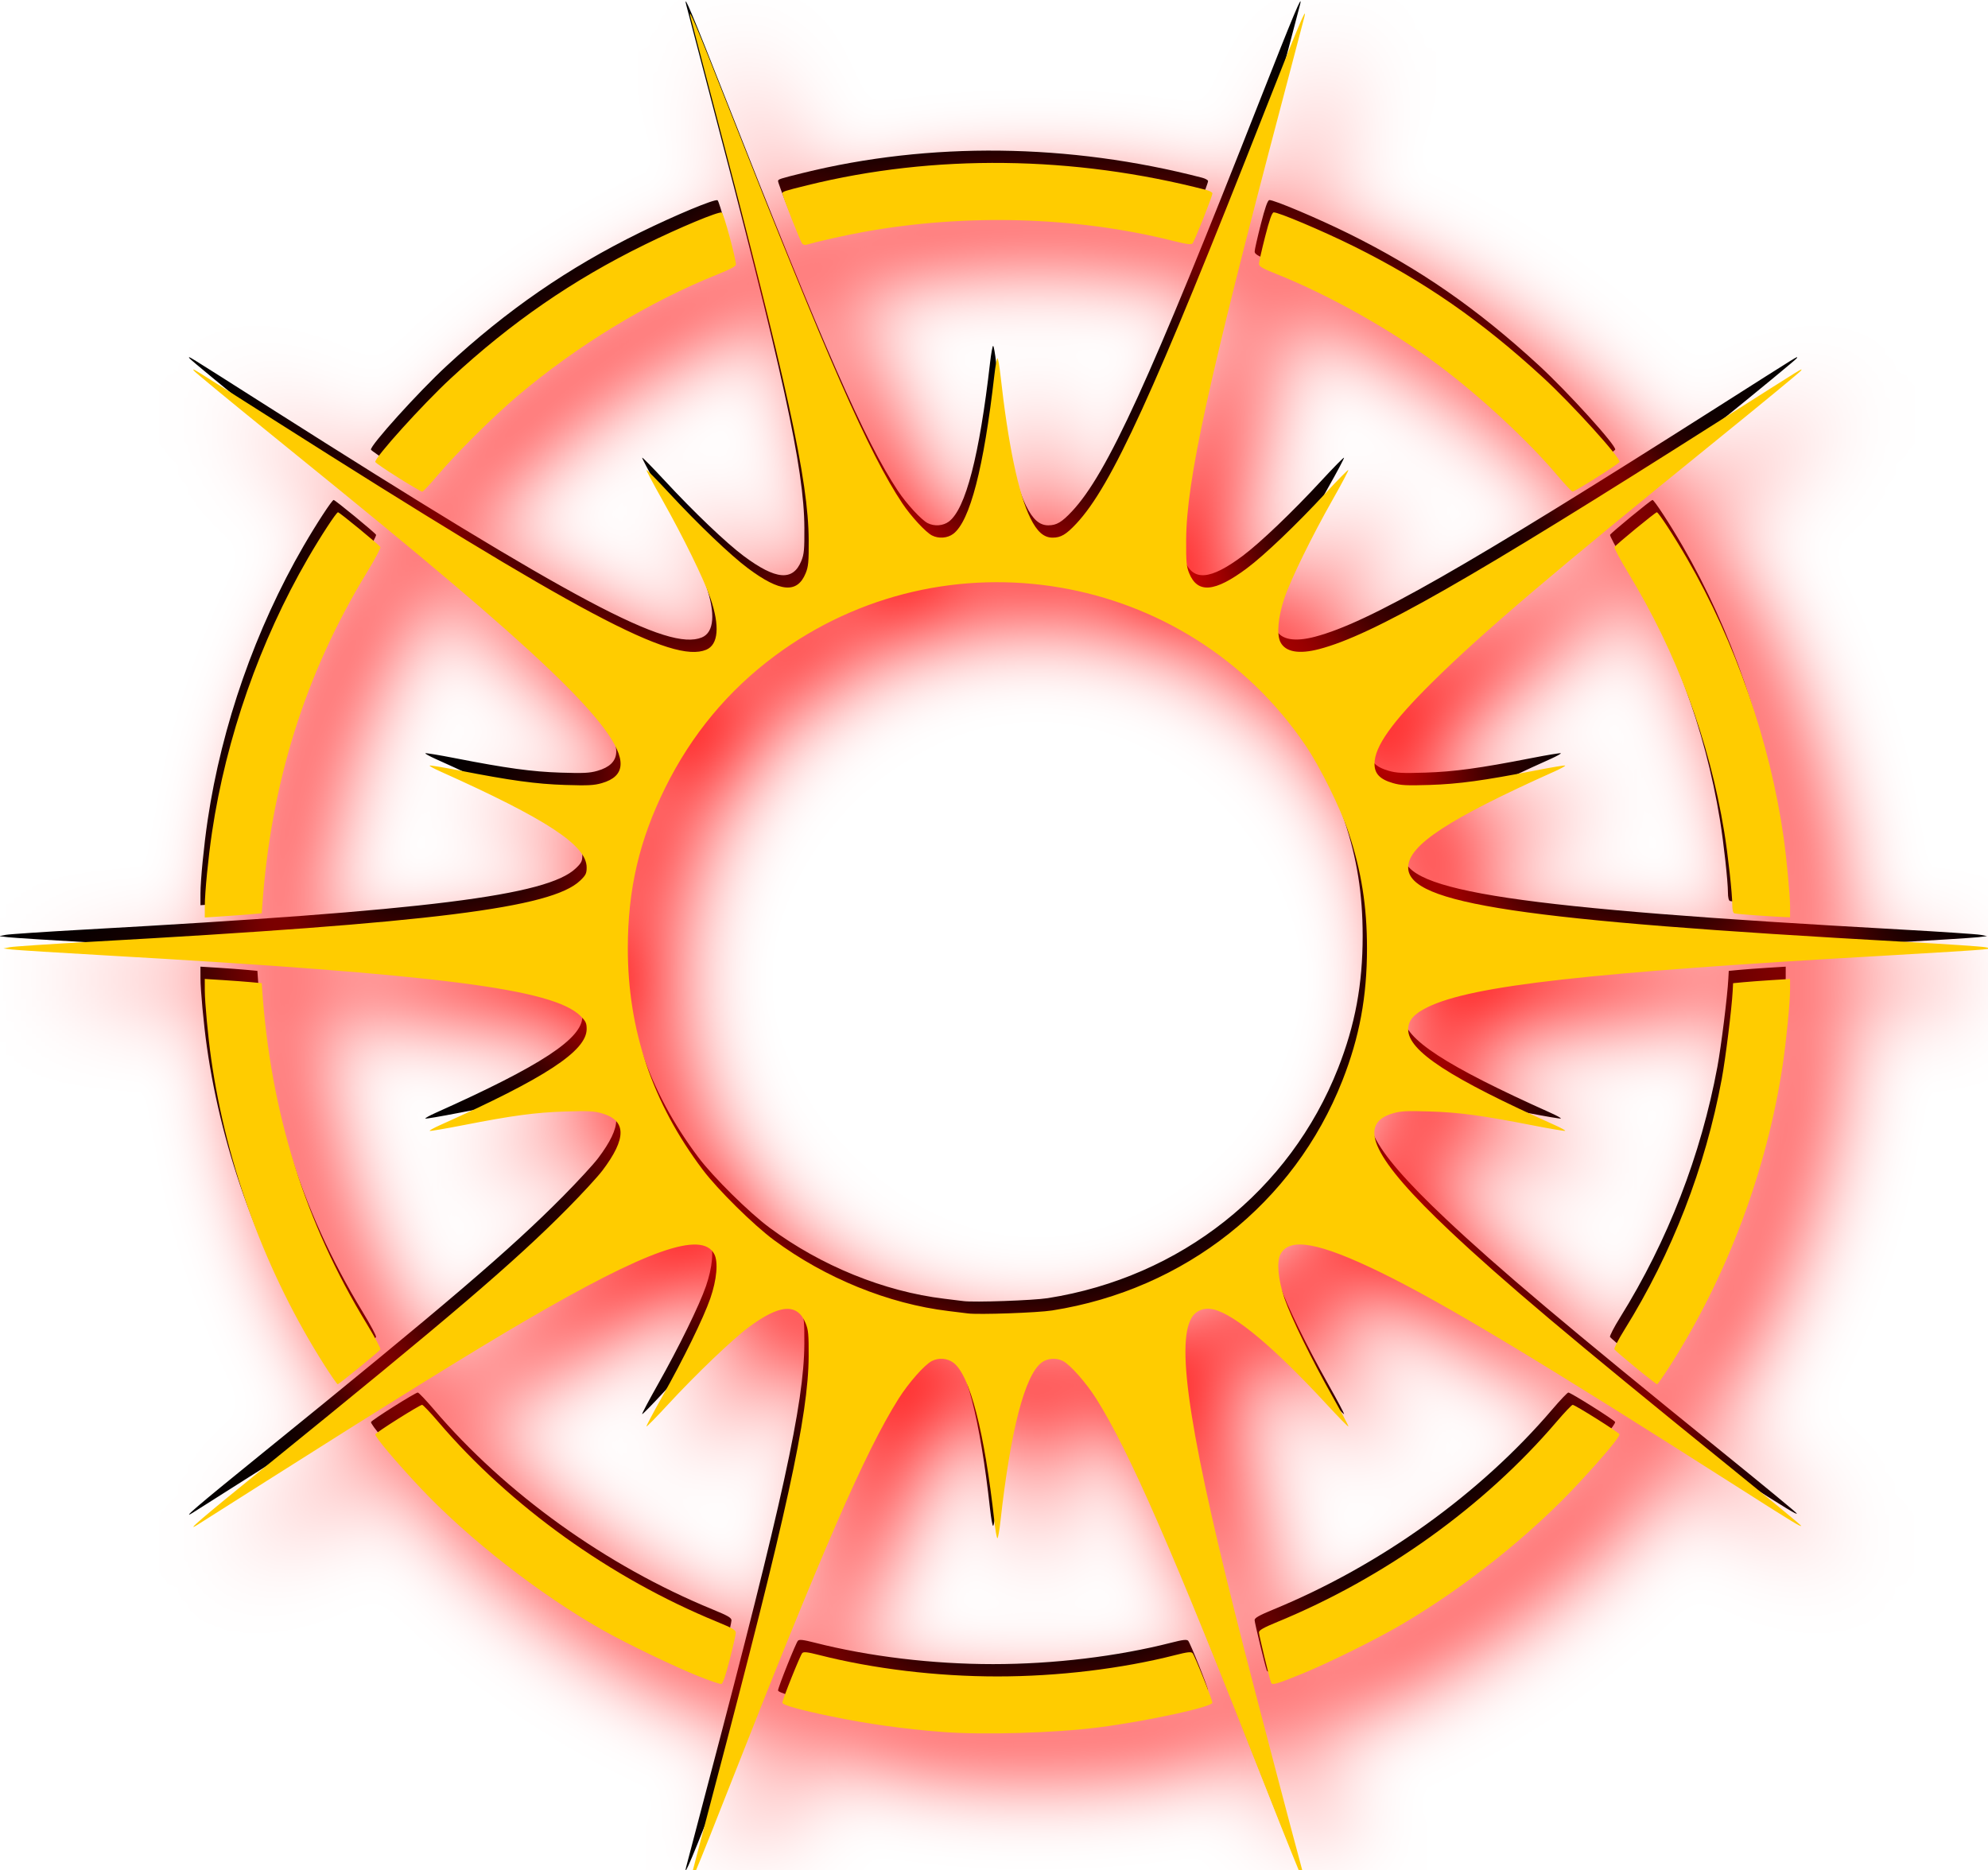
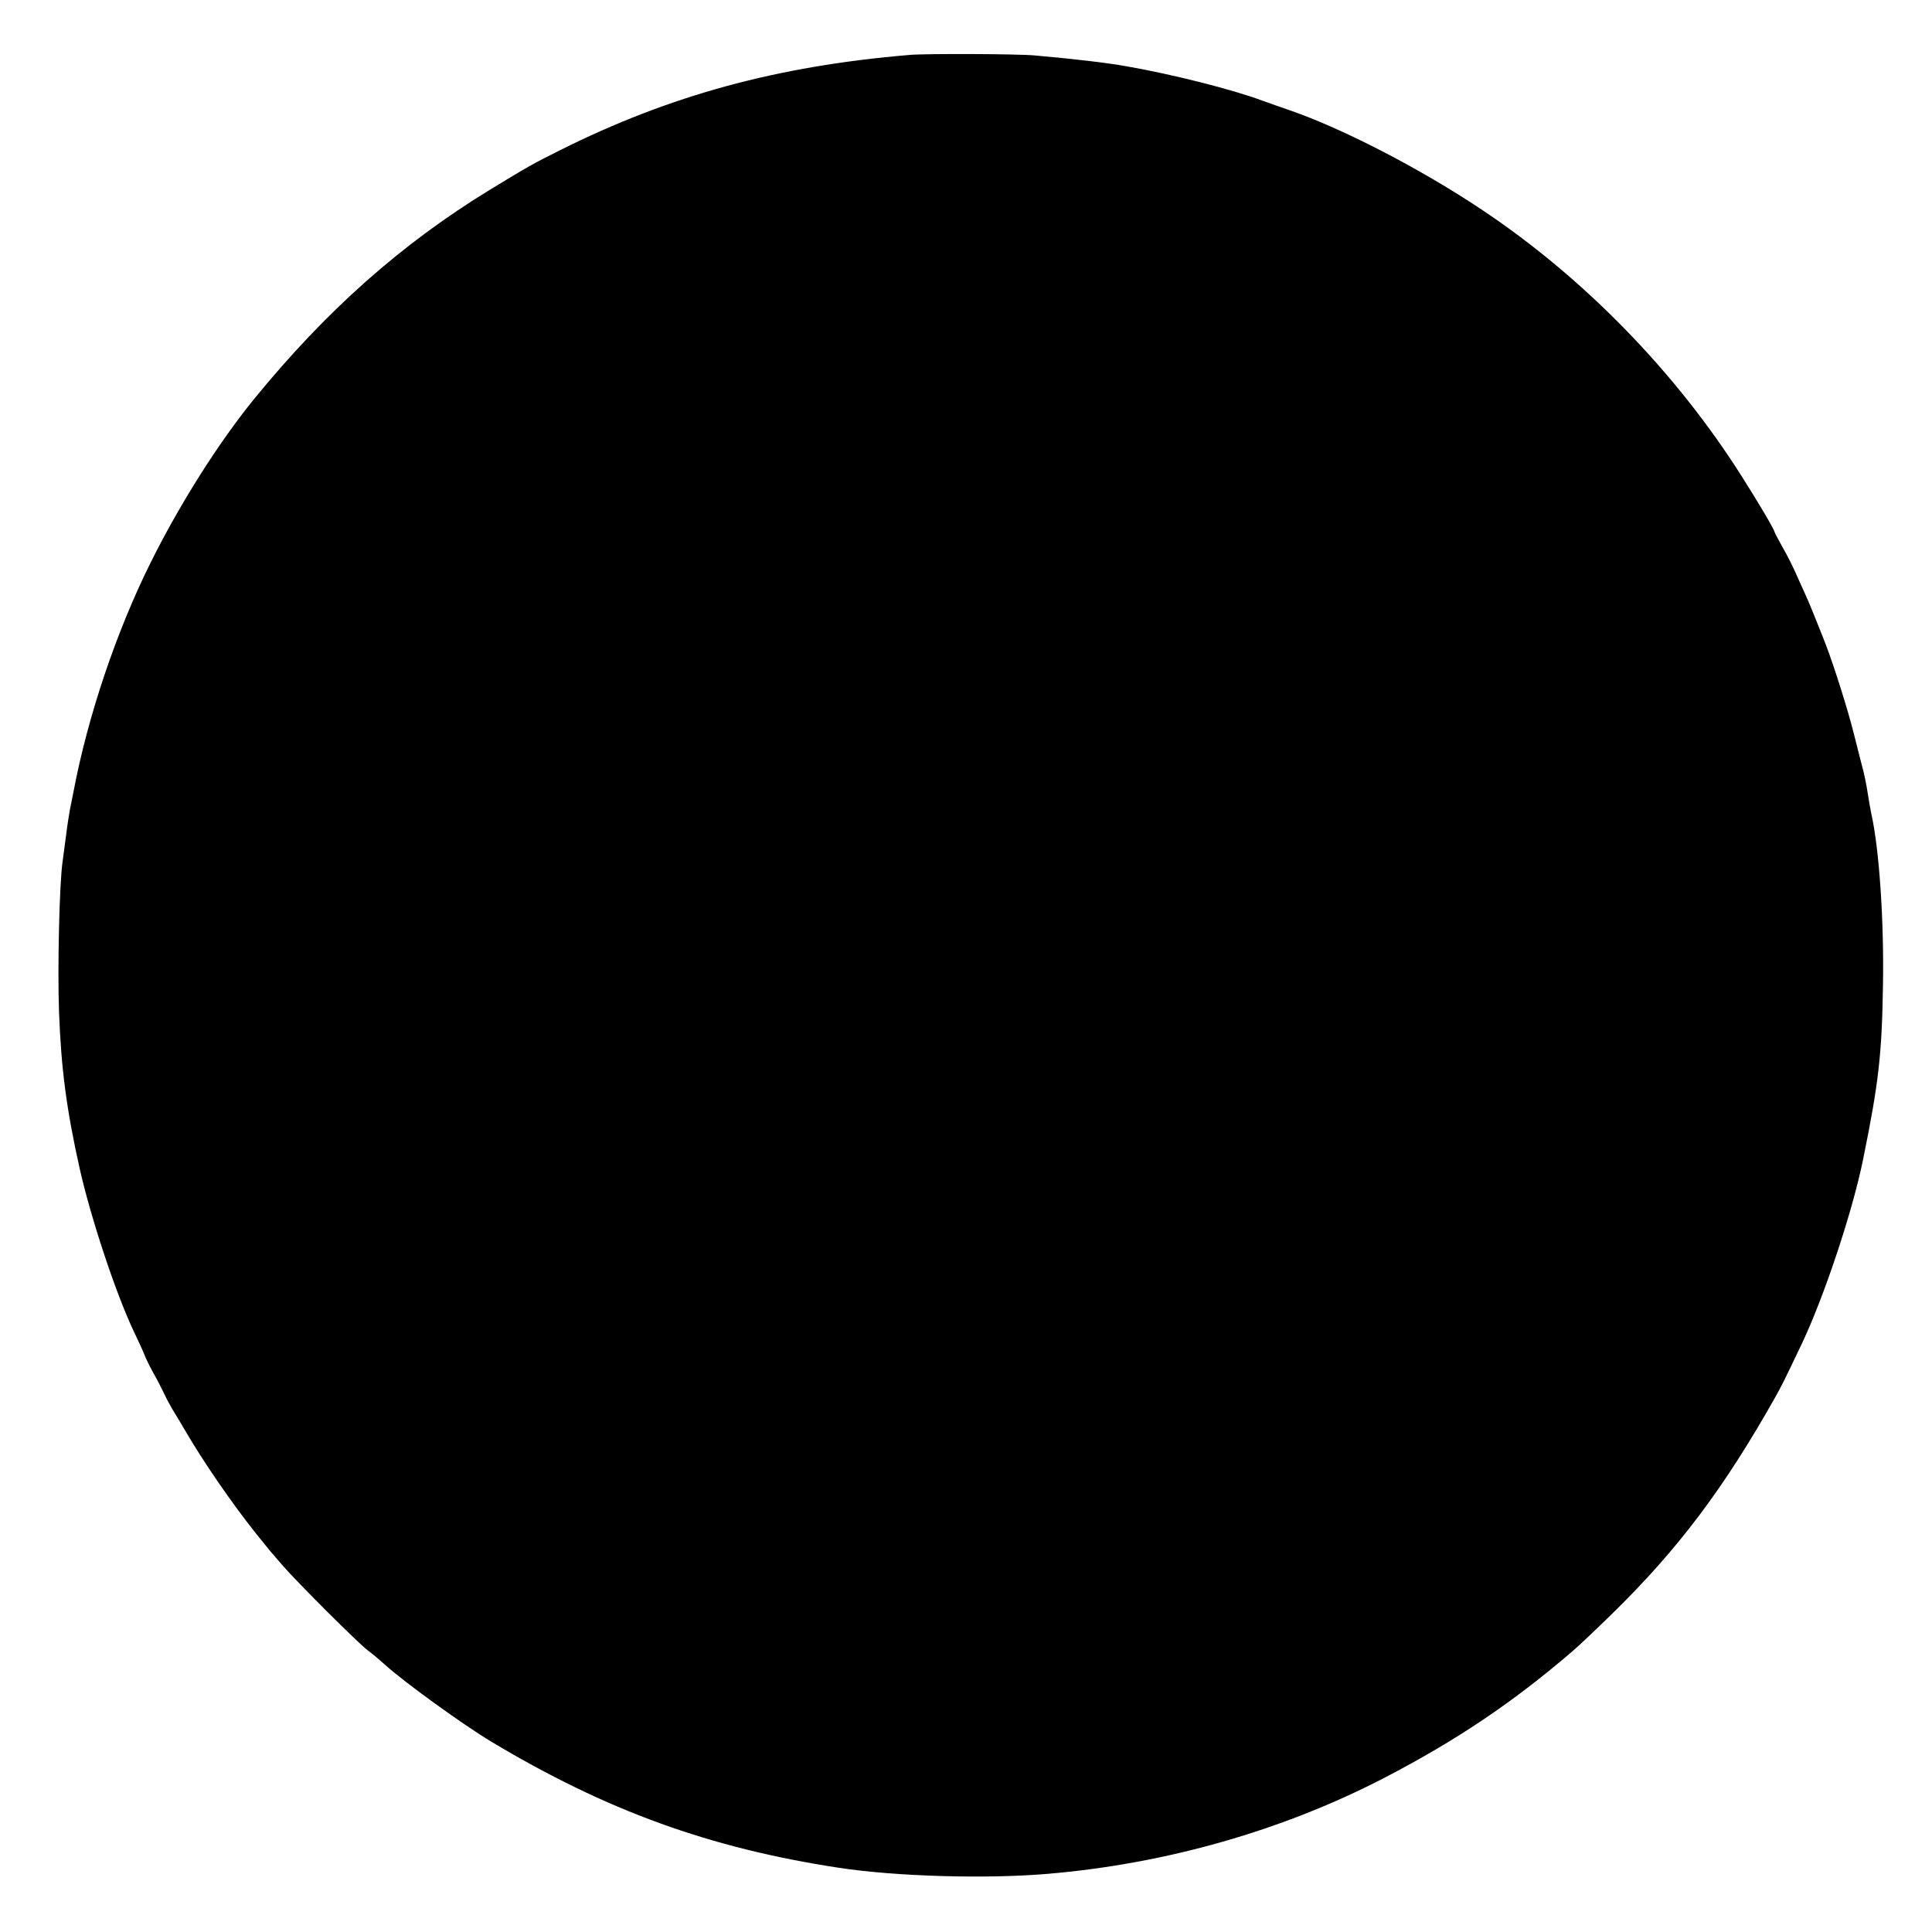
- <svg xmlns="http://www.w3.org/2000/svg" width="136.161mm" height="128.046mm" viewBox="0 0 136.161 128.046" version="1.1" id="svg1" xml:space="preserve">
-   <defs id="defs1">
-     <filter style="color-interpolation-filters:sRGB" id="filter1" x="-0.053" y="-0.056" width="1.128" height="1.136">
-       <feOffset dy="3" dx="3" id="feOffset1" />
-       <feGaussianBlur stdDeviation="3" result="blur" id="feGaussianBlur1" />
-       <feFlood flood-color="rgb(0,0,0)" flood-opacity="1" result="flood" id="feFlood1" />
-       <feComposite in="flood" in2="SourceGraphic" operator="in" result="composite" id="feComposite1" />
-       <feBlend in="blur" in2="composite" mode="normal" id="feBlend1" />
-     </filter>
-   </defs>
-   <g id="layer1" transform="translate(-39.32881,-90.59133)">
-     <path style="fill:#ff0000;fill-opacity:1;filter:url(#filter1)" d="m 86.32,218.503 c 0.034,-0.143 0.727,-2.782 1.541,-5.864 5.066,-19.197 6.536,-25.915 6.558,-29.974 0.008,-1.496 -0.021,-1.816 -0.208,-2.273 -0.57,-1.398 -1.778,-1.308 -3.92,0.29 -1.109,0.828 -3.622,3.236 -5.493,5.265 -0.793,0.86 -1.463,1.543 -1.488,1.518 -0.025,-0.025 0.46,-0.944 1.08,-2.042 1.43,-2.535 2.832,-5.399 3.292,-6.729 0.444,-1.282 0.554,-2.5 0.274,-3.035 -0.85,-1.627 -4.637,-0.287 -13.028,4.611 -3.542,2.067 -9.277,5.621 -17.638,10.93 -2.478,1.573 -4.623,2.933 -4.766,3.022 -0.823,0.51 0.325,-0.473 4.546,-3.893 12.821,-10.387 17.208,-14.135 20.828,-17.795 0.999,-1.01 2.075,-2.179 2.392,-2.598 1.671,-2.21 1.659,-3.435 -0.038,-3.923 -0.538,-0.155 -0.95,-0.175 -2.516,-0.125 -2.037,0.066 -3.602,0.277 -7.01,0.944 -1.217,0.238 -2.236,0.411 -2.264,0.382 -0.029,-0.028 0.29,-0.204 0.707,-0.391 7.221,-3.232 10.045,-5.084 10.045,-6.587 0,-0.404 -0.062,-0.535 -0.422,-0.891 -1.876,-1.858 -9.679,-2.854 -32.492,-4.148 -3.203,-0.182 -6.096,-0.363 -6.429,-0.404 l -0.604,-0.073 0.44,-0.087 c 0.242,-0.048 2.714,-0.213 5.495,-0.368 23.447,-1.301 31.62,-2.322 33.568,-4.194 0.385,-0.37 0.444,-0.49 0.444,-0.9 0,-1.517 -2.733,-3.309 -10.045,-6.587 -0.418,-0.187 -0.736,-0.363 -0.707,-0.392 0.029,-0.028 0.939,0.122 2.023,0.334 3.54,0.692 5.27,0.929 7.251,0.993 1.566,0.05 1.979,0.03 2.516,-0.125 3.238,-0.932 0.536,-4.553 -10.159,-13.618 -2.958,-2.507 -6.14,-5.124 -12.198,-10.032 -3.052,-2.473 -5.569,-4.548 -5.591,-4.612 -0.053,-0.148 -0.565,-0.464 5.482,3.379 20.985,13.336 27.31,16.699 29.613,15.747 0.842,-0.348 0.946,-1.63 0.287,-3.545 -0.452,-1.314 -1.848,-4.164 -3.294,-6.729 -0.619,-1.098 -1.105,-2.016 -1.08,-2.041 0.025,-0.025 0.72,0.683 1.545,1.573 2.014,2.173 4.208,4.267 5.407,5.162 2.202,1.642 3.377,1.743 3.95,0.337 0.187,-0.458 0.216,-0.778 0.208,-2.273 -0.022,-4.082 -1.444,-10.58 -6.57,-30.016 -0.807,-3.058 -1.494,-5.678 -1.528,-5.821 -0.203,-0.852 0.424,0.64 2.717,6.471 6.653,16.914 9.522,23.444 11.797,26.856 0.591,0.886 1.595,1.973 2.027,2.195 0.46,0.235 1.061,0.19 1.458,-0.11 1.143,-0.863 2.09,-4.52 2.814,-10.863 0.073,-0.643 0.169,-1.17 0.212,-1.17 0.043,0 0.137,0.526 0.208,1.17 0.528,4.765 1.232,8.125 2.051,9.79 0.456,0.928 0.919,1.334 1.519,1.334 0.567,0 0.925,-0.212 1.627,-0.963 2.41,-2.578 5.294,-8.889 12.897,-28.236 2.284,-5.811 2.928,-7.345 2.721,-6.475 -0.034,0.143 -0.728,2.782 -1.542,5.864 -5.046,19.101 -6.534,25.906 -6.556,29.974 -0.008,1.496 0.021,1.816 0.208,2.273 0.573,1.406 1.748,1.305 3.95,-0.337 1.207,-0.9 3.417,-3.012 5.409,-5.168 0.821,-0.889 1.515,-1.594 1.542,-1.568 0.027,0.027 -0.452,0.932 -1.064,2.012 -1.446,2.551 -2.87,5.458 -3.312,6.758 -0.437,1.286 -0.546,2.506 -0.269,3.035 0.348,0.666 1.266,0.827 2.651,0.464 3.649,-0.956 10.21,-4.699 27.521,-15.702 6.025,-3.829 5.535,-3.528 5.482,-3.379 -0.023,0.064 -2.539,2.139 -5.592,4.612 -11.49,9.308 -16.258,13.366 -19.673,16.746 -2.764,2.736 -3.947,4.403 -3.952,5.574 -0.003,0.684 0.366,1.071 1.268,1.331 0.538,0.155 0.951,0.175 2.516,0.125 1.981,-0.064 3.711,-0.3 7.251,-0.993 1.084,-0.212 1.994,-0.363 2.023,-0.334 0.028,0.028 -0.29,0.204 -0.707,0.392 -7.312,3.278 -10.045,5.07 -10.045,6.587 0,2.483 7.672,3.633 34.013,5.094 2.78,0.154 5.253,0.32 5.495,0.368 l 0.44,0.087 -0.604,0.073 c -0.332,0.04 -3.225,0.222 -6.429,0.404 -20.557,1.166 -28.518,2.058 -31.566,3.537 -0.957,0.464 -1.348,0.911 -1.348,1.539 0,1.466 2.852,3.326 10.045,6.549 0.418,0.187 0.736,0.363 0.707,0.391 -0.029,0.028 -1.047,-0.144 -2.264,-0.382 -3.408,-0.668 -4.973,-0.879 -7.01,-0.944 -1.567,-0.051 -1.978,-0.03 -2.516,0.125 -2.521,0.726 -1.374,3.099 3.897,8.067 3.635,3.425 8.277,7.339 19.01,16.029 2.75,2.227 5.018,4.097 5.039,4.156 0.048,0.133 -0.634,-0.281 -4.05,-2.461 -13.708,-8.747 -20.406,-12.777 -24.782,-14.91 -4.184,-2.039 -6.209,-2.403 -6.825,-1.225 -0.273,0.523 -0.16,1.753 0.278,3.025 0.452,1.314 1.848,4.164 3.294,6.729 0.619,1.098 1.105,2.017 1.079,2.042 -0.025,0.025 -0.695,-0.658 -1.488,-1.518 -3.555,-3.855 -6.264,-6.132 -7.723,-6.493 -0.642,-0.158 -1.207,0.049 -1.519,0.556 -1.123,1.828 -0.085,8.374 3.615,22.792 0.939,3.659 3.3,12.652 3.739,14.243 0.331,1.199 0.435,1.726 0.316,1.608 -0.058,-0.057 -1.209,-2.915 -2.559,-6.351 -6.431,-16.371 -9.367,-23.11 -11.65,-26.737 -0.683,-1.085 -1.777,-2.326 -2.277,-2.582 -0.467,-0.239 -1.066,-0.196 -1.466,0.106 -1.148,0.867 -2.128,4.646 -2.816,10.863 -0.071,0.643 -0.165,1.17 -0.209,1.17 -0.044,0 -0.138,-0.526 -0.209,-1.17 -0.681,-6.147 -1.676,-10.002 -2.801,-10.851 -0.415,-0.314 -1.007,-0.361 -1.482,-0.117 -0.499,0.255 -1.593,1.496 -2.278,2.582 -2.275,3.609 -5.224,10.375 -11.649,26.737 -2.195,5.589 -2.808,7.047 -2.607,6.199 z m 24.779,-38.986 c 9.102,-1.436 16.572,-7.354 19.877,-15.748 1.168,-2.967 1.684,-5.744 1.684,-9.065 0,-2.873 -0.385,-5.292 -1.259,-7.917 -0.564,-1.692 -1.938,-4.48 -2.935,-5.954 -8.136,-12.029 -24.696,-14.832 -36.368,-6.156 -3.196,2.376 -5.701,5.392 -7.506,9.039 -1.774,3.584 -2.559,6.956 -2.559,10.989 0,5.614 1.687,10.601 5.135,15.177 1.024,1.36 3.464,3.769 4.878,4.817 3.513,2.604 7.846,4.366 11.95,4.858 0.544,0.065 1.137,0.139 1.319,0.163 0.722,0.098 4.784,-0.044 5.786,-0.203 z m -7.545,28.872 c -2.663,-0.207 -5.078,-0.545 -7.599,-1.066 -2.154,-0.445 -3.336,-0.777 -3.336,-0.936 0,-0.204 1.218,-3.247 1.36,-3.399 0.096,-0.103 0.355,-0.073 1.167,0.134 3.7,0.943 8.049,1.466 12.198,1.466 4.149,0 8.499,-0.523 12.198,-1.466 0.813,-0.207 1.071,-0.237 1.167,-0.134 0.142,0.152 1.36,3.196 1.36,3.399 0,0.292 -4.475,1.265 -7.767,1.688 -3.039,0.39 -7.927,0.533 -10.75,0.315 z M 86.905,204.587 c -1.643,-0.653 -4.936,-2.237 -6.57,-3.16 -4.358,-2.461 -9.283,-6.311 -12.588,-9.84 -1.669,-1.782 -3.056,-3.435 -3.006,-3.583 0.045,-0.134 3.037,-2.02 3.203,-2.02 0.063,2e-4 0.559,0.522 1.103,1.159 4.935,5.781 11.801,10.708 19.094,13.701 1.051,0.431 1.291,0.571 1.288,0.75 -0.002,0.121 -0.19,0.954 -0.419,1.852 -0.279,1.095 -0.468,1.641 -0.574,1.659 -0.087,0.015 -0.776,-0.218 -1.532,-0.519 z m 39.183,0.421 c -0.133,-0.376 -0.829,-3.26 -0.829,-3.435 0,-0.15 0.312,-0.327 1.291,-0.73 7.327,-3.015 14.156,-7.915 19.094,-13.7 0.544,-0.637 1.04,-1.159 1.103,-1.159 0.164,-5.4e-4 3.158,1.884 3.202,2.016 0.05,0.148 -1.006,1.42 -2.711,3.265 -3.307,3.578 -7.771,7.152 -12.184,9.753 -1.702,1.003 -4.993,2.634 -6.829,3.384 -1.772,0.724 -2.067,0.807 -2.138,0.605 z M 61.27,183.292 c -4.005,-6.292 -6.731,-13.661 -7.777,-21.025 -0.212,-1.491 -0.432,-3.852 -0.434,-4.66 l -0.002,-0.798 1.236,0.077 c 0.68,0.043 1.558,0.108 1.951,0.145 l 0.714,0.068 0.026,0.381 c 0.578,8.473 2.916,15.962 7.167,22.953 0.55,0.905 0.97,1.695 0.933,1.754 -0.096,0.154 -2.83,2.383 -2.923,2.383 -0.043,0 -0.443,-0.575 -0.891,-1.278 z m 89.793,0.141 c -0.764,-0.626 -1.422,-1.19 -1.461,-1.253 -0.04,-0.064 0.275,-0.674 0.7,-1.356 3.252,-5.227 5.531,-11.104 6.654,-17.156 0.26,-1.399 0.686,-4.831 0.749,-6.024 l 0.029,-0.544 0.714,-0.068 c 0.393,-0.037 1.271,-0.103 1.951,-0.145 l 1.236,-0.077 -2.5e-4,0.744 c -2.9e-4,0.873 -0.256,3.487 -0.502,5.134 -1.077,7.207 -3.788,14.454 -7.71,20.606 -0.448,0.703 -0.85,1.278 -0.892,1.278 -0.043,0 -0.702,-0.512 -1.466,-1.138 z M 53.059,151.802 c 0.002,-0.924 0.237,-3.317 0.494,-5.039 0.966,-6.482 3.279,-13.09 6.567,-18.768 0.878,-1.515 1.949,-3.155 2.062,-3.155 0.1,0 2.798,2.216 2.904,2.385 0.037,0.059 -0.389,0.856 -0.947,1.771 -4.232,6.952 -6.577,14.469 -7.154,22.935 l -0.026,0.381 -0.769,0.067 c -0.423,0.037 -1.301,0.101 -1.951,0.143 l -1.181,0.077 z m 106.267,0.654 c -0.756,-0.053 -1.436,-0.118 -1.511,-0.144 -0.085,-0.029 -0.137,-0.253 -0.137,-0.584 0,-0.762 -0.293,-3.425 -0.55,-4.993 -1.025,-6.261 -3.261,-12.293 -6.575,-17.739 -0.557,-0.916 -0.983,-1.713 -0.946,-1.771 0.106,-0.169 2.803,-2.385 2.904,-2.385 0.113,0 1.184,1.64 2.062,3.155 3.328,5.746 5.705,12.616 6.626,19.148 0.204,1.45 0.436,3.951 0.437,4.706 l 2.5e-4,0.734 -0.467,-0.016 c -0.257,-0.009 -1.085,-0.059 -1.841,-0.112 z M 66.307,122.467 c -0.842,-0.526 -1.549,-1.009 -1.57,-1.072 -0.086,-0.255 3.241,-3.943 5.17,-5.728 4.139,-3.834 8.347,-6.737 13.262,-9.15 2.415,-1.186 5.078,-2.296 5.302,-2.21 0.125,0.048 0.969,3.171 0.964,3.567 -0.002,0.112 -0.401,0.328 -1.184,0.641 -4.793,1.915 -9.683,4.887 -13.819,8.397 -1.637,1.389 -4.203,3.941 -5.438,5.408 -0.512,0.609 -0.982,1.107 -1.044,1.107 -0.062,-3.7e-4 -0.801,-0.431 -1.643,-0.958 z m 79.39,-0.151 c -1.959,-2.332 -5.298,-5.433 -8.085,-7.512 -3.284,-2.448 -7.515,-4.831 -11.172,-6.292 -0.967,-0.386 -1.181,-0.512 -1.178,-0.695 0.002,-0.123 0.19,-0.957 0.419,-1.855 0.291,-1.141 0.466,-1.641 0.583,-1.664 0.252,-0.048 3.348,1.26 5.465,2.309 4.844,2.401 8.777,5.128 12.995,9.01 1.991,1.833 5.322,5.509 5.232,5.775 -0.045,0.134 -3.045,2.029 -3.214,2.03 -0.062,3.8e-4 -0.532,-0.498 -1.044,-1.108 z M 93.97,106.428 c -0.136,-0.172 -1.351,-3.259 -1.351,-3.431 0,-0.127 0.109,-0.163 1.703,-0.557 8.691,-2.148 18.231,-2.035 27.337,0.324 0.227,0.059 0.412,0.163 0.412,0.233 0,0.198 -1.224,3.278 -1.361,3.424 -0.095,0.102 -0.406,0.06 -1.386,-0.185 -6.629,-1.659 -14.184,-1.868 -21.21,-0.587 -1.232,0.225 -3.099,0.644 -3.858,0.866 -0.097,0.029 -0.226,-0.011 -0.286,-0.087 z" id="path1-1" transform="translate(6.2500001e-7)" />
-     <path style="fill:#ffcc00;fill-opacity:1" d="m 86.616,219.347 c 0.034,-0.143 0.727,-2.782 1.541,-5.864 5.066,-19.197 6.536,-25.915 6.558,-29.974 0.008,-1.496 -0.021,-1.816 -0.208,-2.273 -0.57,-1.398 -1.778,-1.308 -3.92,0.29 -1.109,0.828 -3.622,3.236 -5.493,5.265 -0.793,0.86 -1.463,1.543 -1.488,1.518 -0.025,-0.025 0.46,-0.944 1.08,-2.042 1.43,-2.535 2.832,-5.399 3.292,-6.729 0.444,-1.282 0.554,-2.5 0.274,-3.035 -0.85,-1.627 -4.637,-0.287 -13.028,4.611 -3.542,2.067 -9.277,5.621 -17.638,10.93 -2.478,1.573 -4.623,2.933 -4.766,3.022 -0.823,0.51 0.325,-0.473 4.546,-3.893 12.821,-10.387 17.208,-14.135 20.828,-17.795 0.999,-1.01 2.075,-2.179 2.392,-2.598 1.671,-2.21 1.659,-3.435 -0.038,-3.923 -0.538,-0.155 -0.95,-0.175 -2.516,-0.125 -2.037,0.066 -3.602,0.277 -7.01,0.944 -1.217,0.238 -2.236,0.411 -2.264,0.382 -0.028,-0.028 0.29,-0.204 0.707,-0.391 7.221,-3.232 10.045,-5.084 10.045,-6.587 0,-0.404 -0.062,-0.535 -0.422,-0.891 -1.876,-1.858 -9.679,-2.854 -32.492,-4.148 -3.203,-0.182 -6.096,-0.363 -6.429,-0.404 l -0.604,-0.073 0.44,-0.087 c 0.242,-0.048 2.714,-0.213 5.495,-0.368 23.447,-1.301 31.62,-2.322 33.568,-4.194 0.385,-0.37 0.444,-0.49 0.444,-0.9 0,-1.517 -2.733,-3.309 -10.045,-6.587 -0.418,-0.187 -0.736,-0.363 -0.707,-0.392 0.028,-0.028 0.939,0.122 2.023,0.334 3.54,0.692 5.27,0.929 7.251,0.993 1.566,0.05 1.979,0.03 2.516,-0.125 3.238,-0.932 0.537,-4.553 -10.159,-13.618 -2.958,-2.507 -6.14,-5.124 -12.198,-10.032 -3.052,-2.473 -5.569,-4.548 -5.591,-4.612 -0.053,-0.148 -0.565,-0.464 5.482,3.379 20.985,13.336 27.31,16.699 29.613,15.747 0.842,-0.348 0.946,-1.63 0.287,-3.545 -0.452,-1.314 -1.848,-4.164 -3.294,-6.729 -0.619,-1.098 -1.105,-2.016 -1.08,-2.041 0.025,-0.025 0.72,0.683 1.545,1.573 2.014,2.173 4.208,4.267 5.407,5.162 2.202,1.642 3.377,1.743 3.95,0.337 0.187,-0.458 0.216,-0.778 0.208,-2.273 -0.022,-4.082 -1.444,-10.58 -6.57,-30.016 -0.807,-3.058 -1.494,-5.678 -1.528,-5.821 -0.203,-0.852 0.424,0.64 2.717,6.471 6.653,16.914 9.522,23.444 11.797,26.856 0.591,0.886 1.595,1.973 2.027,2.195 0.46,0.235 1.061,0.19 1.458,-0.11 1.143,-0.863 2.09,-4.52 2.814,-10.863 0.073,-0.643 0.169,-1.17 0.212,-1.17 0.043,0 0.137,0.526 0.208,1.17 0.528,4.765 1.232,8.125 2.051,9.79 0.456,0.928 0.919,1.334 1.519,1.334 0.567,0 0.925,-0.212 1.627,-0.963 2.41,-2.578 5.294,-8.889 12.897,-28.236 2.284,-5.811 2.928,-7.345 2.721,-6.475 -0.034,0.143 -0.728,2.782 -1.542,5.864 -5.046,19.101 -6.534,25.906 -6.556,29.974 -0.008,1.496 0.021,1.816 0.208,2.273 0.573,1.406 1.748,1.305 3.95,-0.337 1.207,-0.9 3.417,-3.012 5.409,-5.168 0.821,-0.889 1.515,-1.594 1.542,-1.568 0.027,0.027 -0.452,0.932 -1.064,2.012 -1.446,2.551 -2.87,5.458 -3.312,6.758 -0.437,1.286 -0.546,2.506 -0.269,3.035 0.348,0.666 1.266,0.827 2.651,0.464 3.649,-0.956 10.21,-4.699 27.521,-15.702 6.025,-3.829 5.535,-3.528 5.482,-3.379 -0.023,0.064 -2.539,2.139 -5.592,4.612 -11.49,9.308 -16.258,13.366 -19.673,16.746 -2.764,2.736 -3.947,4.403 -3.952,5.574 -0.003,0.684 0.366,1.071 1.268,1.331 0.538,0.155 0.951,0.175 2.516,0.125 1.981,-0.064 3.711,-0.3 7.251,-0.993 1.084,-0.212 1.994,-0.363 2.023,-0.334 0.028,0.028 -0.29,0.204 -0.707,0.392 -7.312,3.278 -10.045,5.07 -10.045,6.587 0,2.483 7.672,3.633 34.013,5.094 2.78,0.154 5.253,0.32 5.495,0.368 l 0.44,0.087 -0.604,0.073 c -0.332,0.04 -3.225,0.222 -6.429,0.404 -20.557,1.166 -28.518,2.058 -31.566,3.537 -0.957,0.464 -1.348,0.911 -1.348,1.539 0,1.466 2.852,3.326 10.045,6.549 0.418,0.187 0.736,0.363 0.707,0.391 -0.029,0.028 -1.047,-0.144 -2.264,-0.382 -3.408,-0.668 -4.973,-0.879 -7.01,-0.944 -1.567,-0.051 -1.978,-0.03 -2.516,0.125 -2.521,0.726 -1.374,3.099 3.897,8.067 3.635,3.425 8.277,7.339 19.01,16.029 2.75,2.227 5.018,4.097 5.039,4.156 0.048,0.133 -0.634,-0.281 -4.05,-2.461 -13.708,-8.747 -20.406,-12.777 -24.782,-14.91 -4.184,-2.039 -6.209,-2.403 -6.825,-1.225 -0.273,0.523 -0.16,1.753 0.278,3.025 0.452,1.314 1.848,4.164 3.294,6.729 0.619,1.098 1.105,2.017 1.079,2.042 -0.025,0.025 -0.695,-0.658 -1.488,-1.518 -3.555,-3.855 -6.264,-6.132 -7.723,-6.493 -0.642,-0.158 -1.207,0.049 -1.519,0.556 -1.123,1.828 -0.085,8.374 3.615,22.792 0.939,3.659 3.3,12.652 3.739,14.243 0.331,1.199 0.435,1.726 0.316,1.608 -0.058,-0.057 -1.209,-2.915 -2.559,-6.351 -6.431,-16.371 -9.367,-23.11 -11.65,-26.737 -0.683,-1.085 -1.777,-2.326 -2.277,-2.582 -0.467,-0.239 -1.066,-0.196 -1.466,0.106 -1.148,0.867 -2.128,4.646 -2.816,10.863 -0.071,0.643 -0.165,1.17 -0.209,1.17 -0.044,0 -0.138,-0.526 -0.209,-1.17 -0.681,-6.147 -1.676,-10.002 -2.801,-10.851 -0.415,-0.314 -1.007,-0.361 -1.482,-0.117 -0.499,0.255 -1.593,1.496 -2.278,2.582 -2.275,3.609 -5.224,10.375 -11.649,26.737 -2.195,5.589 -2.808,7.047 -2.607,6.199 z m 24.779,-38.986 c 9.102,-1.436 16.572,-7.354 19.877,-15.748 1.168,-2.967 1.684,-5.744 1.684,-9.065 0,-2.873 -0.385,-5.292 -1.259,-7.917 -0.564,-1.692 -1.938,-4.48 -2.935,-5.954 -8.136,-12.029 -24.696,-14.832 -36.368,-6.156 -3.196,2.376 -5.701,5.392 -7.506,9.039 -1.774,3.584 -2.559,6.956 -2.559,10.989 0,5.614 1.687,10.601 5.135,15.177 1.024,1.36 3.464,3.769 4.878,4.817 3.513,2.604 7.846,4.366 11.95,4.858 0.544,0.065 1.137,0.139 1.319,0.163 0.722,0.098 4.784,-0.044 5.786,-0.203 z m -7.545,28.872 c -2.663,-0.207 -5.078,-0.545 -7.599,-1.066 -2.154,-0.445 -3.336,-0.777 -3.336,-0.936 0,-0.204 1.218,-3.247 1.36,-3.399 0.096,-0.103 0.355,-0.073 1.167,0.134 3.7,0.943 8.049,1.466 12.198,1.466 4.149,0 8.499,-0.523 12.198,-1.466 0.813,-0.207 1.071,-0.237 1.167,-0.134 0.142,0.152 1.36,3.196 1.36,3.399 0,0.292 -4.475,1.265 -7.767,1.688 -3.039,0.39 -7.927,0.533 -10.75,0.315 z m -16.649,-3.803 c -1.643,-0.653 -4.936,-2.237 -6.57,-3.16 -4.358,-2.461 -9.283,-6.311 -12.588,-9.84 -1.669,-1.782 -3.056,-3.435 -3.006,-3.583 0.045,-0.134 3.037,-2.02 3.203,-2.02 0.063,2e-4 0.559,0.522 1.103,1.159 4.935,5.781 11.801,10.708 19.094,13.701 1.051,0.431 1.291,0.571 1.288,0.75 -0.002,0.121 -0.19,0.954 -0.419,1.852 -0.279,1.095 -0.468,1.641 -0.574,1.659 -0.087,0.015 -0.776,-0.218 -1.532,-0.519 z m 39.183,0.421 c -0.133,-0.376 -0.829,-3.26 -0.829,-3.435 0,-0.15 0.312,-0.327 1.291,-0.73 7.327,-3.015 14.156,-7.915 19.094,-13.7 0.544,-0.637 1.04,-1.159 1.103,-1.159 0.164,-5.4e-4 3.158,1.884 3.202,2.016 0.05,0.148 -1.006,1.42 -2.711,3.265 -3.307,3.578 -7.771,7.152 -12.184,9.753 -1.702,1.003 -4.993,2.634 -6.829,3.384 -1.772,0.724 -2.067,0.807 -2.138,0.605 z M 61.567,184.135 c -4.005,-6.292 -6.731,-13.661 -7.777,-21.025 -0.212,-1.491 -0.432,-3.852 -0.434,-4.66 l -0.002,-0.798 1.236,0.077 c 0.68,0.043 1.558,0.108 1.951,0.145 l 0.714,0.068 0.026,0.381 c 0.578,8.473 2.916,15.962 7.167,22.953 0.55,0.905 0.97,1.695 0.933,1.754 -0.096,0.154 -2.83,2.383 -2.923,2.383 -0.043,0 -0.443,-0.575 -0.891,-1.278 z m 89.793,0.141 c -0.764,-0.626 -1.422,-1.19 -1.461,-1.253 -0.04,-0.064 0.275,-0.674 0.7,-1.356 3.252,-5.227 5.531,-11.104 6.654,-17.156 0.26,-1.399 0.686,-4.831 0.749,-6.024 l 0.029,-0.544 0.714,-0.068 c 0.393,-0.037 1.271,-0.103 1.951,-0.145 l 1.236,-0.077 -2.5e-4,0.744 c -2.9e-4,0.873 -0.256,3.487 -0.502,5.134 -1.077,7.207 -3.788,14.454 -7.71,20.606 -0.448,0.703 -0.85,1.278 -0.892,1.278 -0.043,0 -0.702,-0.512 -1.466,-1.138 z M 53.356,152.645 c 0.003,-0.924 0.237,-3.317 0.494,-5.039 0.966,-6.482 3.279,-13.09 6.567,-18.768 0.878,-1.515 1.949,-3.155 2.062,-3.155 0.1,0 2.798,2.216 2.904,2.385 0.037,0.059 -0.389,0.856 -0.947,1.771 -4.232,6.952 -6.577,14.469 -7.154,22.935 l -0.026,0.381 -0.769,0.067 c -0.423,0.037 -1.301,0.101 -1.951,0.143 l -1.181,0.077 z m 106.267,0.654 c -0.756,-0.053 -1.436,-0.118 -1.511,-0.144 -0.085,-0.029 -0.137,-0.253 -0.137,-0.584 0,-0.762 -0.293,-3.425 -0.55,-4.993 -1.025,-6.261 -3.261,-12.293 -6.575,-17.739 -0.557,-0.916 -0.983,-1.713 -0.946,-1.771 0.106,-0.169 2.803,-2.385 2.904,-2.385 0.113,0 1.184,1.64 2.062,3.155 3.328,5.746 5.705,12.616 6.626,19.148 0.204,1.45 0.436,3.951 0.437,4.706 l 2.5e-4,0.734 -0.467,-0.016 c -0.257,-0.009 -1.085,-0.059 -1.841,-0.112 z M 66.604,123.31 c -0.842,-0.526 -1.549,-1.009 -1.57,-1.072 -0.086,-0.255 3.241,-3.943 5.17,-5.728 4.139,-3.834 8.347,-6.737 13.262,-9.15 2.415,-1.186 5.078,-2.296 5.302,-2.21 0.125,0.048 0.969,3.171 0.964,3.567 -0.002,0.112 -0.401,0.328 -1.184,0.641 -4.793,1.915 -9.683,4.887 -13.819,8.397 -1.637,1.389 -4.203,3.941 -5.438,5.408 -0.512,0.609 -0.982,1.107 -1.044,1.107 -0.062,-3.7e-4 -0.801,-0.431 -1.643,-0.958 z m 79.39,-0.151 c -1.959,-2.332 -5.298,-5.433 -8.085,-7.512 -3.284,-2.448 -7.515,-4.831 -11.172,-6.292 -0.967,-0.386 -1.181,-0.512 -1.178,-0.695 0.002,-0.123 0.19,-0.957 0.419,-1.855 0.291,-1.141 0.466,-1.641 0.583,-1.664 0.252,-0.048 3.348,1.26 5.465,2.309 4.844,2.401 8.777,5.128 12.995,9.01 1.991,1.833 5.322,5.509 5.232,5.775 -0.045,0.134 -3.045,2.029 -3.214,2.03 -0.062,3.8e-4 -0.532,-0.498 -1.044,-1.108 z M 94.267,107.271 c -0.136,-0.172 -1.351,-3.259 -1.351,-3.431 0,-0.127 0.109,-0.163 1.703,-0.557 8.691,-2.148 18.231,-2.035 27.337,0.324 0.227,0.059 0.412,0.163 0.412,0.233 0,0.198 -1.224,3.278 -1.361,3.424 -0.095,0.102 -0.406,0.06 -1.386,-0.185 -6.629,-1.659 -14.184,-1.868 -21.21,-0.587 -1.232,0.225 -3.099,0.644 -3.858,0.866 -0.097,0.029 -0.226,-0.011 -0.286,-0.087 z" id="path1" />
+ <svg xmlns="http://www.w3.org/2000/svg" version="1.0" width="1080pt" height="1080pt" viewBox="0 0 1080 1080" preserveAspectRatio="xMidYMid meet">
+   <g transform="translate(0,1080) scale(0.1,-0.1)" fill="#000000" stroke="none">
+     <path d="M5085 10493 c-740 -62 -1341 -226 -1955 -533 -150 -75 -177 -90 -395 -223 -493 -302 -911 -673 -1315 -1168 -197 -242 -415 -586 -578 -914 -191 -384 -350 -855 -430 -1275 -6 -30 -16 -80 -22 -110 -5 -30 -15 -91 -20 -135 -6 -44 -15 -111 -20 -150 -18 -122 -29 -593 -20 -843 12 -316 41 -541 116 -877 63 -279 204 -703 304 -912 22 -46 48 -102 57 -125 9 -24 31 -68 48 -99 18 -30 44 -82 60 -114 15 -33 38 -75 50 -95 12 -19 42 -69 66 -110 105 -181 263 -410 398 -580 42 -52 78 -97 81 -100 3 -3 34 -39 69 -80 83 -96 424 -436 476 -475 22 -16 65 -52 96 -80 108 -98 437 -336 597 -432 641 -384 1219 -594 1941 -704 323 -49 823 -63 1166 -34 664 56 1318 243 1888 539 401 209 711 417 1048 706 35 30 135 125 222 210 366 358 624 700 911 1210 36 64 51 94 149 300 125 264 282 736 341 1025 88 431 106 590 112 980 6 361 -21 758 -65 955 -5 25 -15 79 -21 120 -6 41 -18 98 -25 125 -8 28 -30 118 -51 200 -33 133 -110 378 -159 505 -34 88 -97 243 -105 259 -4 9 -27 59 -50 111 -22 52 -61 130 -86 172 -24 43 -44 81 -44 84 0 11 -85 156 -179 304 -370 587 -888 1119 -1461 1500 -346 231 -789 459 -1086 559 -32 11 -95 33 -139 49 -166 62 -499 146 -755 191 -110 20 -300 42 -515 61 -93 9 -611 11 -700 3z" />
  </g>
</svg>
